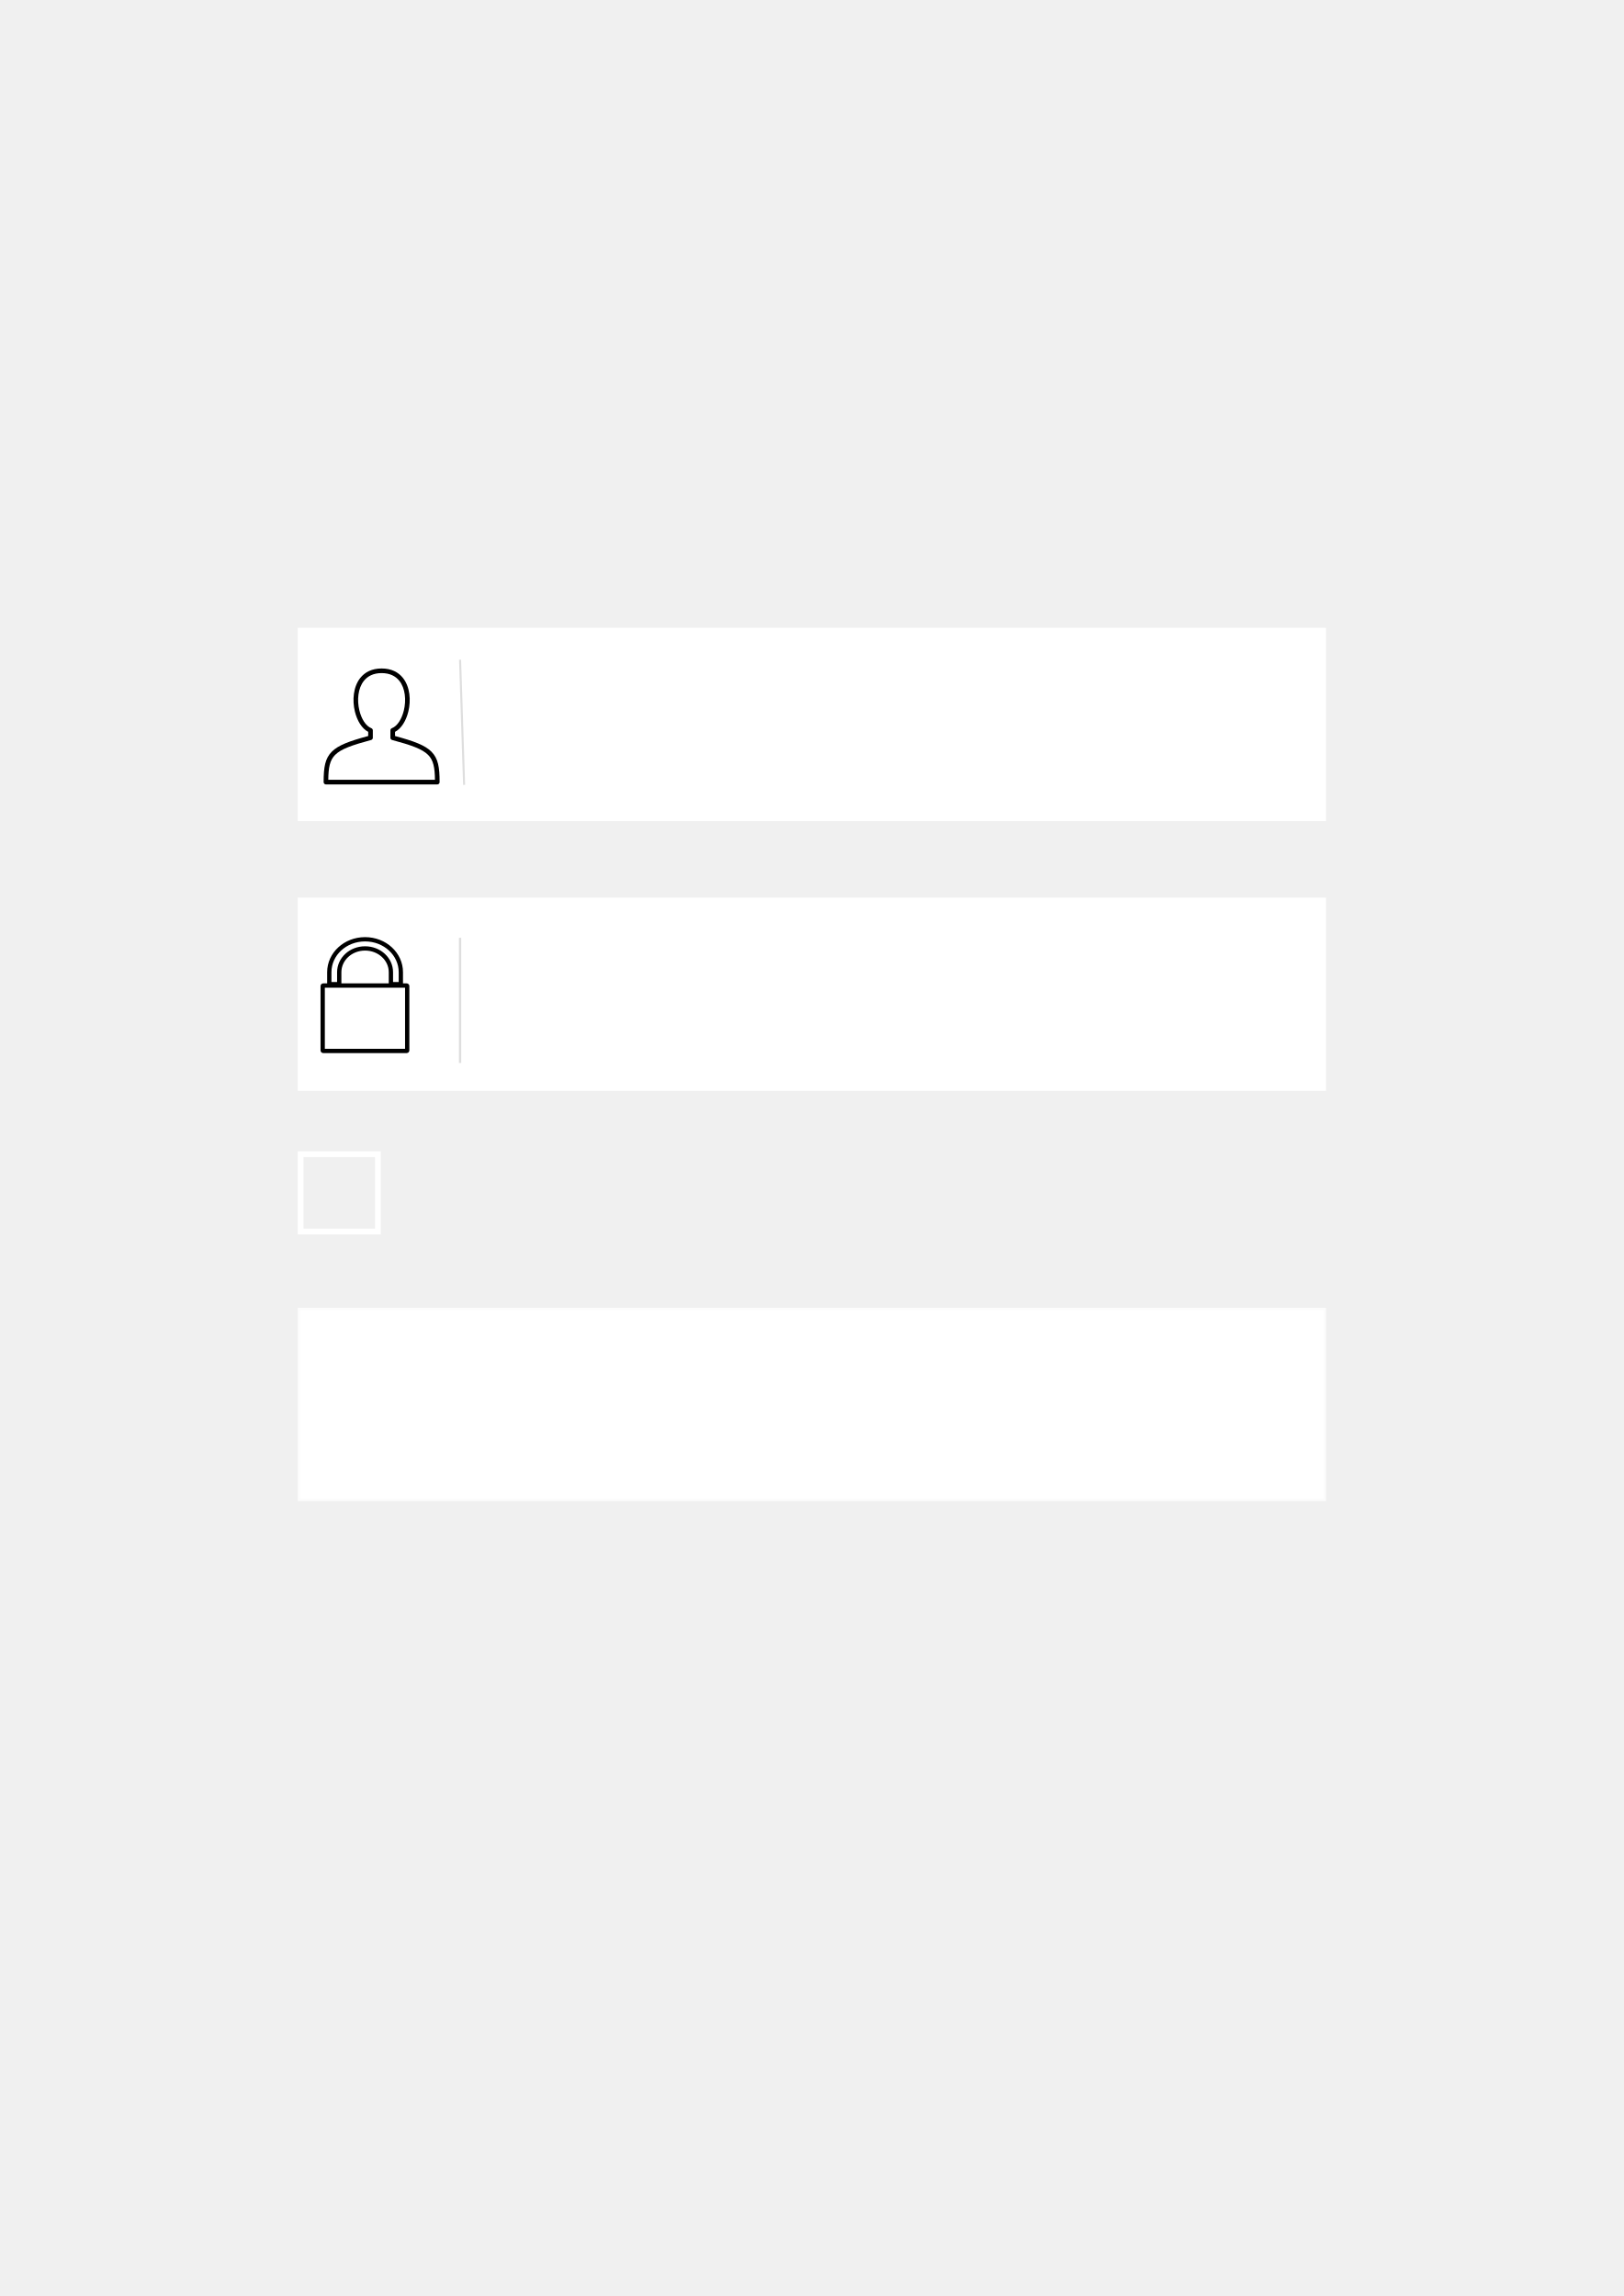
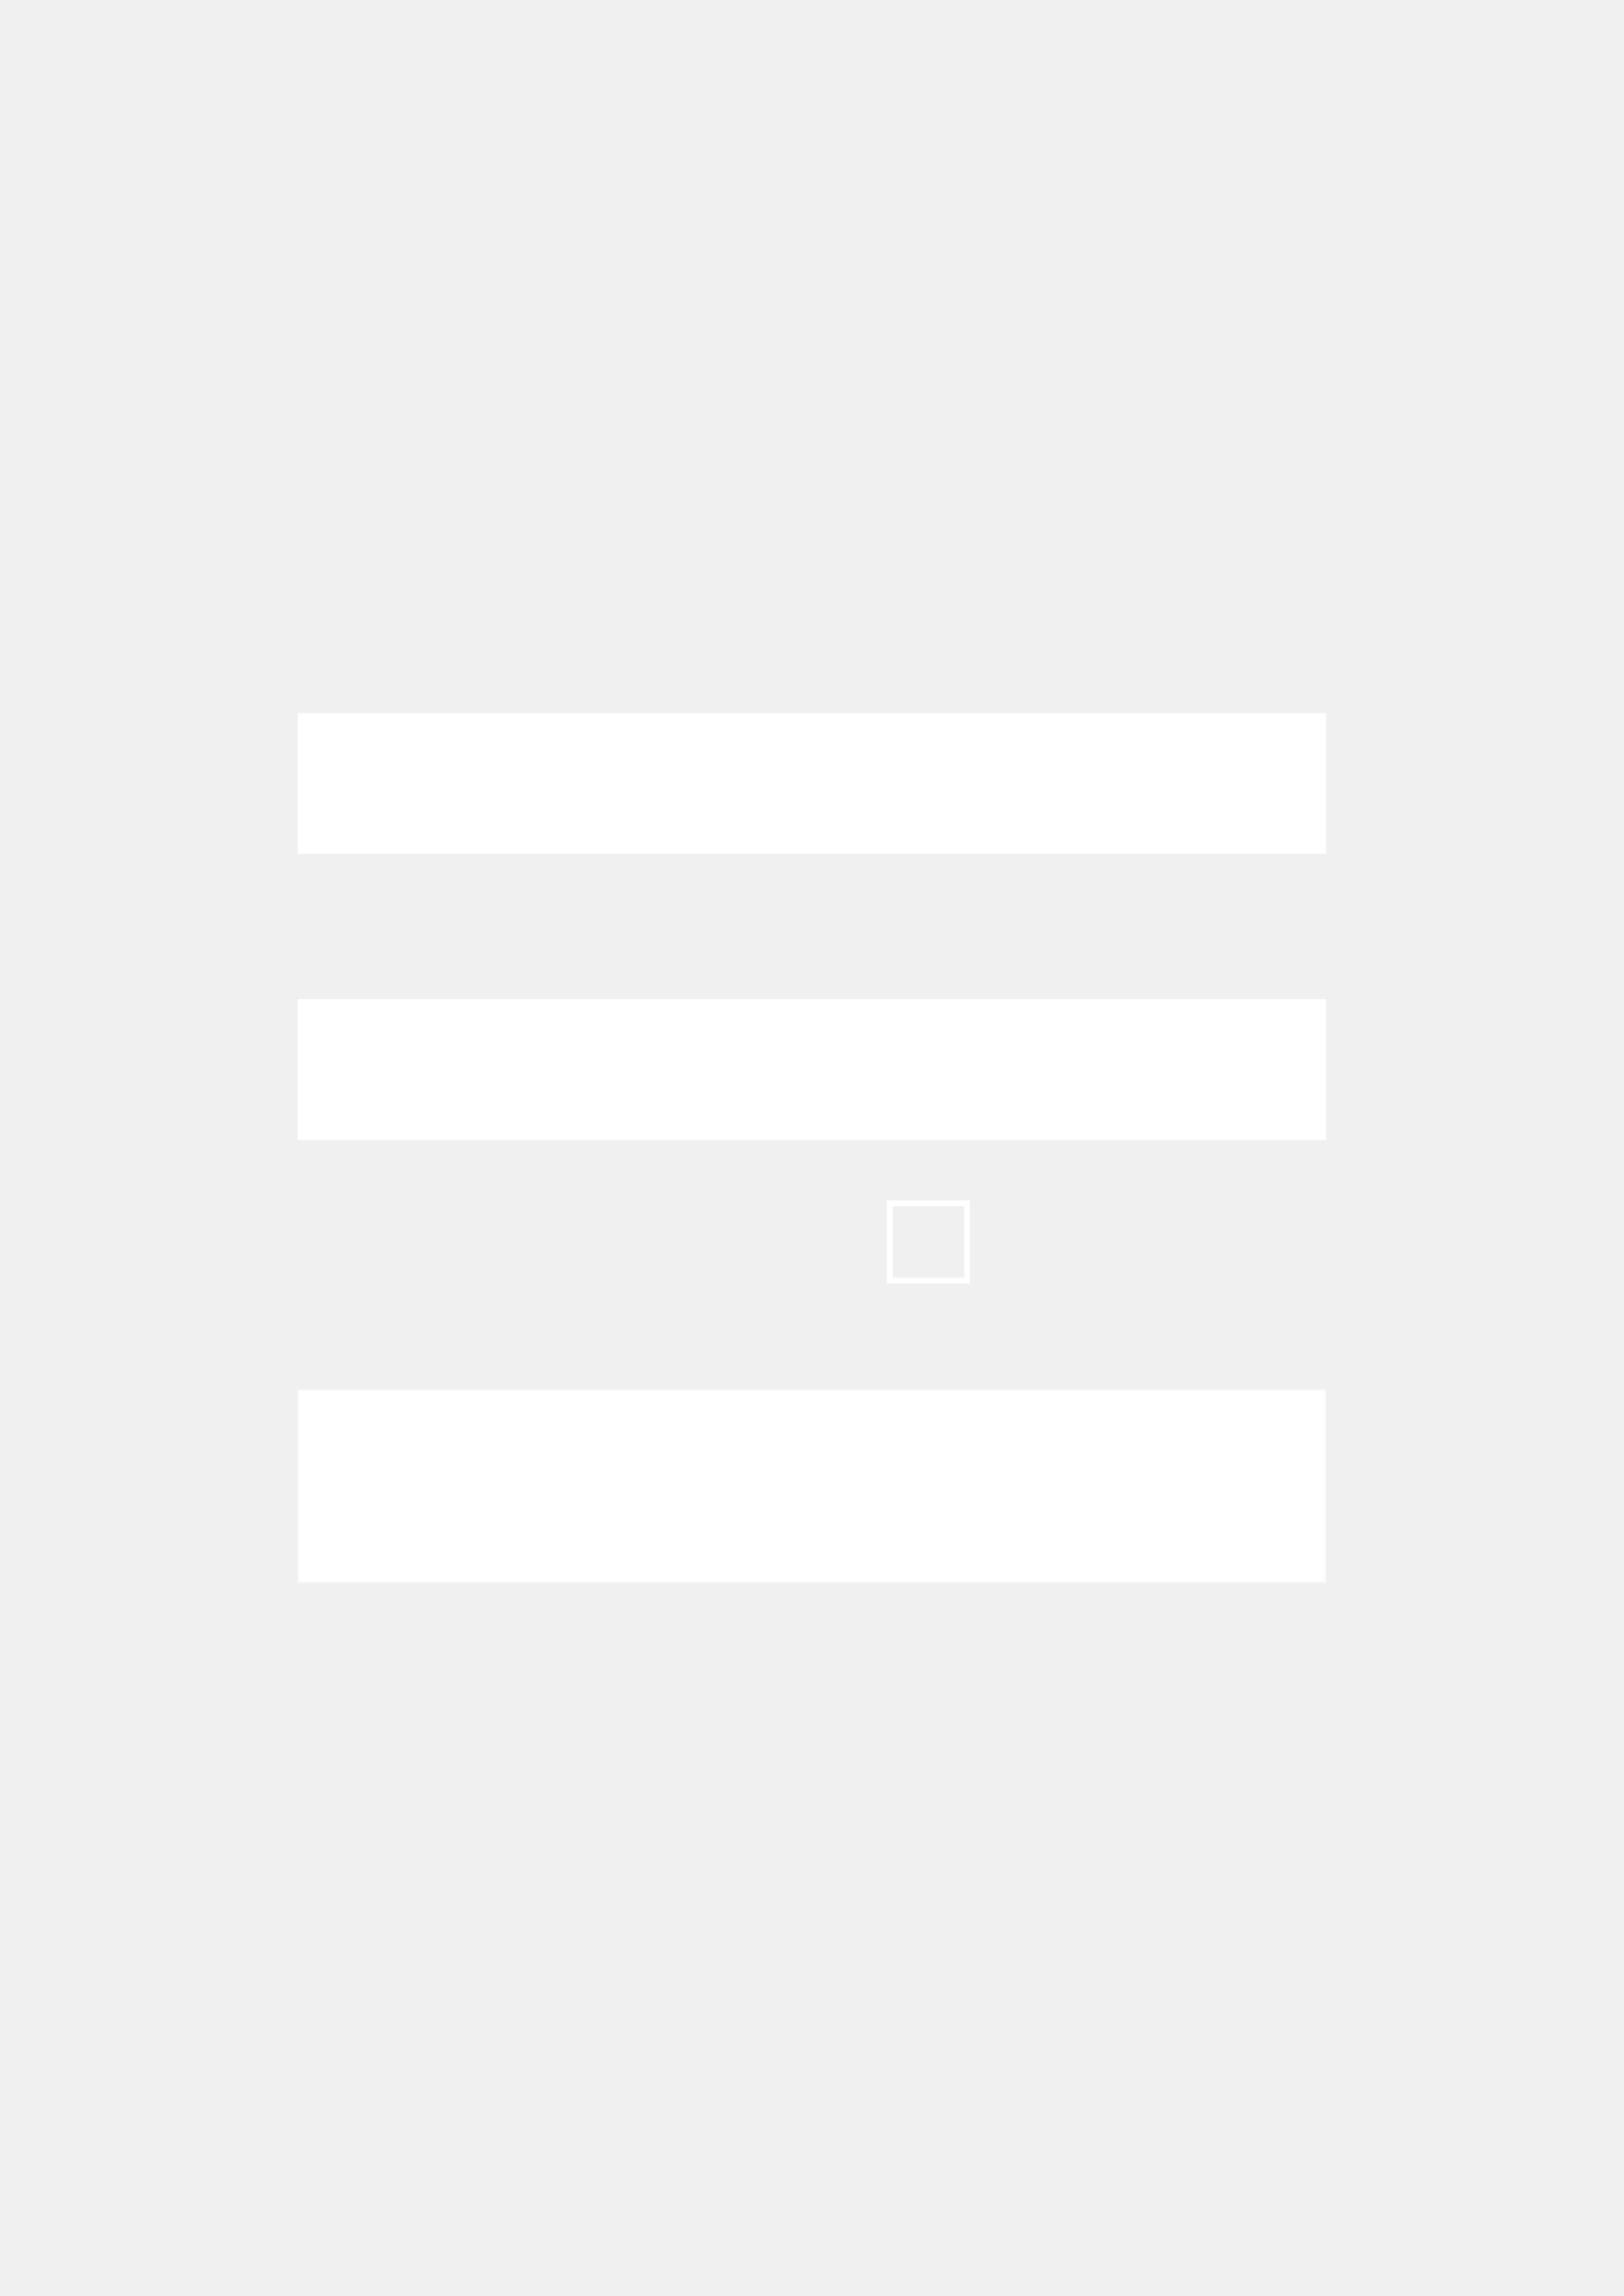
<svg xmlns="http://www.w3.org/2000/svg" width="210mm" height="297mm" viewBox="0 0 210 297" version="1.1" id="svg8">
  <defs id="defs2">
    <style id="style962" type="text/css">.fil0 {fill:#36BC9B} .fil3 {fill:white;fill-rule:nonzero} .fil1 {fill:#36BC9B;fill-opacity:0.502} .fil2 {fill:url(#a)}</style>
  </defs>
  <g id="layer1" style="display:inline">
-     <flowRoot xml:space="preserve" id="flowRoot825" style="font-style:normal;font-variant:normal;font-weight:bold;font-stretch:normal;font-size:100px;line-height:1.25;font-family:'Avenir Next';-inkscape-font-specification:'Avenir Next Bold';letter-spacing:0px;word-spacing:0px;fill:#000000;fill-opacity:1;stroke:none" transform="matrix(0.2645833,0,0,0.2645833,28.82026,22.13143)">
-       <flowRegion id="flowRegion827" style="font-style:normal;font-variant:normal;font-weight:bold;font-stretch:normal;font-size:100px;font-family:'Avenir Next';-inkscape-font-specification:'Avenir Next Bold'">
-         <rect id="rect829" width="617.484" height="140.068" x="9.864" y="19.728" style="font-style:normal;font-variant:normal;font-weight:bold;font-stretch:normal;font-size:100px;font-family:'Avenir Next';-inkscape-font-specification:'Avenir Next Bold'" />
-       </flowRegion>
-       <flowPara id="flowPara831" style="font-style:normal;font-variant:normal;font-weight:600;font-stretch:normal;font-family:'Avenir Next';-inkscape-font-specification:'Avenir Next Semi-Bold';fill:#ffffff;fill-opacity:1">Fencey That</flowPara>
-     </flowRoot>
-     <g id="g887" transform="translate(0,-19.57917)">
-       <rect y="100.794" x="38.5" height="25" width="133" id="rect10" style="opacity:1;fill:#ffffff;fill-opacity:1;stroke:none;stroke-width:2.759;stroke-linecap:butt;stroke-miterlimit:4;stroke-dasharray:none;stroke-opacity:1" />
-       <path style="clip-rule:evenodd;fill:#000000;fill-rule:nonzero;stroke:none;stroke-width:0.003;image-rendering:optimizeQuality;shape-rendering:geometricPrecision;text-rendering:geometricPrecision;fill-opacity:1" class="fil3" d="M 51.846,121.05 H 42.155 c -0.163,0 -0.299,-0.133 -0.299,-0.299 0,-1.915 0.184,-3.065 1.061,-3.942 0.827,-0.83 2.245,-1.357 4.704,-2.024 v -0.537 c -0.82,-0.425 -1.435,-1.446 -1.721,-2.626 -0.177,-0.728 -0.231,-1.524 -0.129,-2.276 0.102,-0.765 0.367,-1.49 0.823,-2.068 0.588,-0.741 1.49,-1.228 2.762,-1.228 1.272,0 2.173,0.486 2.762,1.228 0.456,0.578 0.721,1.303 0.823,2.068 0.102,0.752 0.048,1.548 -0.129,2.276 -0.286,1.18 -0.901,2.201 -1.721,2.626 v 0.537 c 2.459,0.667 3.878,1.194 4.704,2.024 0.878,0.878 1.061,2.027 1.061,3.942 0,0.167 -0.136,0.299 -0.299,0.299 z m -9.388,-0.599 h 13.796 c -0.017,-1.571 -0.194,-2.534 -0.884,-3.221 -0.755,-0.758 -2.156,-1.259 -4.639,-1.925 -0.136,-0.027 -0.238,-0.146 -0.238,-0.293 v -0.956 c 0,-0.119 0.071,-0.235 0.19,-0.279 0.721,-0.282 1.282,-1.204 1.548,-2.296 0.16,-0.66 0.211,-1.378 0.119,-2.058 -0.088,-0.663 -0.313,-1.286 -0.701,-1.772 -0.48,-0.605 -1.224,-1.003 -2.293,-1.003 -1.068,0 -1.813,0.398 -2.293,1.003 -0.388,0.486 -0.612,1.109 -0.701,1.772 -0.092,0.68 -0.041,1.398 0.119,2.058 0.262,1.085 0.82,2 1.534,2.289 0.119,0.041 0.204,0.153 0.204,0.286 v 0.956 c 0,0.133 -0.088,0.255 -0.221,0.289 -2.493,0.67 -3.898,1.17 -4.656,1.929 -0.69,0.687 -0.867,1.65 -0.884,3.221 z" id="path1007" />
-       <flowRoot transform="matrix(0.2645833,0,0,0.2645833,30.79613,40.19156)" style="font-style:normal;font-weight:normal;font-size:40px;line-height:1.25;font-family:sans-serif;letter-spacing:0px;word-spacing:0px;fill:#000000;fill-opacity:0.49;stroke:none;" id="flowRoot826" xml:space="preserve">
-         <flowRegion style="fill:#000000;fill-opacity:0.49;" id="flowRegion828">
-           <rect style="fill:#000000;fill-opacity:0.49;" y="256.463" x="140.068" height="100.612" width="512.926" id="rect830" />
+     <g id="g887" transform="translate(0,-13.22917)">
+       <rect y="105.463" x="38.5" height="18.214" width="133" id="rect10" style="opacity:1;fill:#ffffff;fill-opacity:1;stroke:none;stroke-width:2.355;stroke-linecap:butt;stroke-miterlimit:4;stroke-dasharray:none;stroke-opacity:1" />
+       <flowRoot transform="matrix(0.2645833,0,0,0.2645833,6.983621,41.2499)" style="font-style:normal;font-weight:normal;font-size:40px;line-height:1.25;font-family:sans-serif;letter-spacing:0px;word-spacing:0px;fill:#000000;fill-opacity:0.49;stroke:none" id="flowRoot826" xml:space="preserve">
+         <flowRegion style="fill:#000000;fill-opacity:0.49" id="flowRegion828">
+           <rect style="fill:#000000;fill-opacity:0.49" y="256.463" x="140.068" height="100.612" width="512.926" id="rect830" />
        </flowRegion>
-         <flowPara style="font-style:normal;font-variant:normal;font-weight:500;font-stretch:normal;font-family:'Avenir Next';-inkscape-font-specification:'Avenir Next Medium';fill:#000000;fill-opacity:0.49;" id="flowPara832">Username or email</flowPara>
-       </flowRoot>
-       <path id="path834" d="m 59.504,104.923 0.522,16.181" style="fill:none;stroke:#000000;stroke-width:0.265px;stroke-linecap:butt;stroke-linejoin:miter;stroke-opacity:0.129" />
-     </g>
-     <g id="g898" transform="translate(0,-25.40001)">
-       <rect transform="scale(-1)" y="-166.512" x="-171.5" height="25" width="133" id="rect823" style="opacity:1;fill:#ffffff;fill-opacity:1;fill-rule:nonzero;stroke:none;stroke-width:0.77;stroke-linecap:butt;stroke-miterlimit:4;stroke-dasharray:none;stroke-opacity:1" />
-       <g transform="matrix(0.1276963,0,0,0.1276963,39.77167,145.3677)" id="g956" style="fill:none;fill-rule:evenodd;stroke:#000000;stroke-width:4.348;stroke-linecap:round;stroke-linejoin:round;stroke-miterlimit:4;stroke-dasharray:none;stroke-opacity:1">
-         <rect style="fill:none;stroke:#000000;stroke-width:4.348;stroke-miterlimit:4;stroke-dasharray:none;stroke-opacity:1" id="rect952" ry="0.5" rx="0.5" height="66.259" width="85.603" y="58.859" x="15.375" />
-         <path style="fill:none;stroke:#000000;stroke-width:4.348;stroke-miterlimit:4;stroke-dasharray:none;stroke-opacity:1" id="path954" d="M 58.301,12 C 38.229,12 22.07,26.891 22.07,45.389 V 57.488 H 32.134 V 45.389 c 0,-13.359 11.67,-24.114 26.167,-24.114 14.496,0 26.167,10.755 26.167,24.114 V 57.48 H 94.532 V 45.389 C 94.532,26.892 78.373,12 58.301,12 Z" />
-       </g>
-       <path id="path856" d="m 59.504,146.707 v 16.19" style="fill:none;stroke:#000000;stroke-width:0.295px;stroke-linecap:butt;stroke-linejoin:miter;stroke-opacity:0.129" />
-       <flowRoot transform="matrix(0.2645833,0,0,0.2645833,29.17729,-51.67487)" style="font-style:normal;font-weight:normal;font-size:40px;line-height:1.25;font-family:sans-serif;letter-spacing:0px;word-spacing:0px;fill:#000005;fill-opacity:0.49;stroke:none;" id="flowRoot870" xml:space="preserve">
-         <flowRegion id="flowRegion872" style="fill:#000005;fill-opacity:0.49;">
-           <rect y="755.58" x="145.987" height="145.987" width="548.437" id="rect874" style="fill:#000005;fill-opacity:0.49;" />
-         </flowRegion>
-         <flowPara style="font-style:normal;font-variant:normal;font-weight:500;font-stretch:normal;font-family:'Avenir Next';-inkscape-font-specification:'Avenir Next Medium';fill:#000005;fill-opacity:0.49;" id="flowPara876">Password</flowPara>
+         <flowPara style="font-style:normal;font-variant:normal;font-weight:500;font-stretch:normal;font-family:'Avenir Next';-inkscape-font-specification:'Avenir Next Medium';fill:#000000;fill-opacity:0.49" id="flowPara832">Enter email</flowPara>
      </flowRoot>
    </g>
-     <g id="g925" transform="translate(0,3.704167)">
+     <g id="g898" transform="translate(0,-19.05001)">
+       <rect transform="scale(-1)" y="-166.512" x="-171.5" height="18.214" width="133" id="rect823" style="opacity:1;fill:#ffffff;fill-opacity:1;fill-rule:nonzero;stroke:none;stroke-width:0.658;stroke-linecap:butt;stroke-miterlimit:4;stroke-dasharray:none;stroke-opacity:1" />
+       <flowRoot transform="matrix(0.2645833,0,0,0.2645833,5.364773,-47.9707)" style="font-style:normal;font-weight:normal;font-size:40px;line-height:1.25;font-family:sans-serif;letter-spacing:0px;word-spacing:0px;fill:#000005;fill-opacity:0.49;stroke:none" id="flowRoot870" xml:space="preserve">
+         <flowRegion id="flowRegion872" style="fill:#000005;fill-opacity:0.49">
+           <rect y="755.58" x="145.987" height="145.987" width="548.437" id="rect874" style="fill:#000005;fill-opacity:0.49" />
+         </flowRegion>
+         <flowPara style="font-style:normal;font-variant:normal;font-weight:500;font-stretch:normal;font-family:'Avenir Next';-inkscape-font-specification:'Avenir Next Medium';fill:#000005;fill-opacity:0.49" id="flowPara876">Password</flowPara>
+       </flowRoot>
+     </g>
+     <g id="g925" transform="translate(0,14.2875)">
      <rect y="165.784" x="38.815" height="24.37" width="132.37" id="rect878" style="opacity:1;fill:#ffffff;fill-opacity:1;fill-rule:nonzero;stroke:#ffffff;stroke-width:0.63;stroke-linecap:butt;stroke-miterlimit:4;stroke-dasharray:none;stroke-opacity:0.784" />
-       <flowRoot transform="matrix(0.2645833,0,0,0.2645833,47.93003,-63.06459)" style="font-style:normal;font-weight:normal;font-size:40px;line-height:1.25;font-family:sans-serif;letter-spacing:0px;word-spacing:0px;fill:#329664;fill-opacity:1;stroke:none" id="flowRoot902" xml:space="preserve">
+       <flowRoot transform="matrix(0.2645833,0,0,0.2645833,49.69392,-63.06459)" style="font-style:normal;font-weight:normal;font-size:40px;line-height:1.25;font-family:sans-serif;letter-spacing:0px;word-spacing:0px;fill:#329664;fill-opacity:1;stroke:none" id="flowRoot902" xml:space="preserve">
        <flowRegion style="fill:#329664;fill-opacity:1" id="flowRegion904">
          <rect style="fill:#329664;fill-opacity:1" y="881.839" x="140.068" height="149.932" width="437.96" id="rect906" />
        </flowRegion>
-         <flowPara style="font-style:normal;font-variant:normal;font-weight:500;font-stretch:normal;font-size:53.333px;font-family:'Avenir Next';-inkscape-font-specification:'Avenir Next Medium';fill:#329664;fill-opacity:1" id="flowPara908">Log in</flowPara>
+         <flowPara style="font-style:normal;font-variant:normal;font-weight:500;font-stretch:normal;font-size:53.333px;font-family:'Avenir Next';-inkscape-font-specification:'Avenir Next Medium';fill:#329664;fill-opacity:1" id="flowPara908">Login</flowPara>
      </flowRoot>
    </g>
-     <g id="g947" transform="translate(0,1.5875)">
-       <rect y="147.717" x="38.875" height="10" width="10" id="rect918" style="opacity:1;fill:none;fill-opacity:0.686;fill-rule:nonzero;stroke:#ffffff;stroke-width:0.75;stroke-linecap:butt;stroke-miterlimit:4;stroke-dasharray:none;stroke-opacity:1" />
+     <g id="g947" transform="translate(-12.7,7.9375)">
+       <rect y="147.717" x="127.775" height="10" width="10" id="rect918" style="opacity:1;fill:none;fill-opacity:0.686;fill-rule:nonzero;stroke:#ffffff;stroke-width:0.75;stroke-linecap:butt;stroke-miterlimit:4;stroke-dasharray:none;stroke-opacity:1" />
      <flowRoot transform="matrix(0.2645833,0,0,0.2645833,-2.087874,-102.3058)" style="font-style:normal;font-weight:normal;font-size:40px;line-height:1.25;font-family:sans-serif;letter-spacing:0px;word-spacing:0px;fill:#000000;fill-opacity:1;stroke:none" id="flowRoot934" xml:space="preserve">
        <flowRegion id="flowRegion936">
          <rect y="942.995" x="203.198" height="106.531" width="518.845" id="rect938" />
        </flowRegion>
        <flowPara style="font-style:normal;font-variant:normal;font-weight:500;font-stretch:normal;font-family:'Avenir Next';-inkscape-font-specification:'Avenir Next Medium';fill:#ffffff;fill-opacity:1" id="flowPara940">Remember me</flowPara>
      </flowRoot>
    </g>
-     <flowRoot xml:space="preserve" id="flowRoot949" style="font-style:normal;font-weight:normal;font-size:40px;line-height:1.25;font-family:sans-serif;letter-spacing:0px;word-spacing:0px;fill:#b4b4b4;fill-opacity:1;stroke:none" transform="matrix(0.2645833,0,0,0.2645833,100.7399,-64.68089)">
-       <flowRegion id="flowRegion951" style="fill:#b4b4b4;fill-opacity:1">
-         <rect id="rect953" width="406.396" height="67.075" x="67.075" y="1006.125" style="fill:#b4b4b4;fill-opacity:1" />
+     <flowRoot xml:space="preserve" id="flowRoot50" style="font-style:normal;font-weight:normal;font-size:40px;line-height:1.25;font-family:sans-serif;letter-spacing:0px;word-spacing:0px;fill:#000000;fill-opacity:1;stroke:none" transform="matrix(0.2645833,0,0,0.2645833,-0.5867493,-216.1237)">
+       <flowRegion id="flowRegion52">
+         <rect id="rect54" width="747.689" height="317.62" x="33.537" y="842.383" />
      </flowRegion>
-       <flowPara id="flowPara955" style="font-style:normal;font-variant:normal;font-weight:500;font-stretch:normal;font-family:'Avenir Next';-inkscape-font-specification:'Avenir Next Medium';fill:#b4b4b4;fill-opacity:1">Password?</flowPara>
+       <flowPara id="flowPara56" style="font-style:normal;font-variant:normal;font-weight:600;font-stretch:normal;font-size:100px;font-family:'Avenir Next';-inkscape-font-specification:'Avenir Next Semi-Bold';fill:#ffffff;fill-opacity:1">Cavalry Fence</flowPara>
+       <flowPara id="flowPara58" style="font-style:normal;font-variant:normal;font-weight:600;font-stretch:normal;font-size:100px;font-family:'Avenir Next';-inkscape-font-specification:'Avenir Next Semi-Bold';fill:#ffffff;fill-opacity:1">Builder</flowPara>
    </flowRoot>
-     <flowRoot xml:space="preserve" id="flowRoot860" style="font-style:normal;font-weight:normal;font-size:40px;line-height:1.25;font-family:sans-serif;letter-spacing:0px;word-spacing:0px;fill:#e1e1e1;fill-opacity:1;stroke:none" transform="matrix(0.2645833,0,0,0.2645833,0.5219684,-41.48575)">
-       <flowRegion id="flowRegion862" style="fill:#e1e1e1;fill-opacity:1">
-         <rect id="rect864" width="570.137" height="114.422" x="155.851" y="915.376" style="fill:#e1e1e1;fill-opacity:1" />
+     <flowRoot xml:space="preserve" id="flowRoot868" style="font-style:normal;font-weight:normal;font-size:40px;line-height:1.25;font-family:sans-serif;letter-spacing:0px;word-spacing:0px;fill:#000000;fill-opacity:1;stroke:none" transform="matrix(0.2645833,0,0,0.2645833,38.23389,-12.17084)">
+       <flowRegion id="flowRegion870">
+         <rect id="rect872" width="432.042" height="149.932" x="142.041" y="830.546" />
      </flowRegion>
-       <flowPara id="flowPara866" style="font-style:normal;font-variant:normal;font-weight:500;font-stretch:normal;font-family:'Avenir Next';-inkscape-font-specification:'Avenir Next Medium';fill:#e1e1e1;fill-opacity:1">Sign up</flowPara>
+       <flowPara id="flowPara874" style="font-style:normal;font-variant:normal;font-weight:500;font-stretch:normal;font-size:26.667px;font-family:'Avenir Next';-inkscape-font-specification:'Avenir Next Medium';fill:#ffffff;fill-opacity:1">Forgot password?</flowPara>
+     </flowRoot>
+     <flowRoot transform="matrix(0.2645833,0,0,0.2645833,39.77288,-1.058333)" style="font-style:normal;font-weight:normal;font-size:40px;line-height:1.25;font-family:sans-serif;letter-spacing:0px;word-spacing:0px;fill:#000000;fill-opacity:1;stroke:none" id="flowRoot882" xml:space="preserve">
+       <flowRegion id="flowRegion878">
+         <rect y="830.546" x="142.041" height="149.932" width="432.042" id="rect876" />
+       </flowRegion>
+       <flowPara style="font-style:normal;font-variant:normal;font-weight:500;font-stretch:normal;font-size:26.667px;font-family:'Avenir Next';-inkscape-font-specification:'Avenir Next Medium';fill:#ffffff;fill-opacity:1" id="flowPara880">Request Account</flowPara>
+     </flowRoot>
+     <flowRoot xml:space="preserve" id="flowRoot884" style="font-style:normal;font-weight:normal;font-size:40px;line-height:1.25;font-family:sans-serif;letter-spacing:0px;word-spacing:0px;fill:#000000;fill-opacity:1;stroke:none" transform="matrix(0.2645833,0,0,0.2645833,-5.205287,-159.6359)">
+       <flowRegion id="flowRegion886">
+         <rect id="rect888" width="432.042" height="122.313" x="165.715" y="903.54" />
+       </flowRegion>
+       <flowPara id="flowPara890" style="font-style:normal;font-variant:normal;font-weight:500;font-stretch:normal;font-family:'Avenir Next';-inkscape-font-specification:'Avenir Next Medium';fill:#ffffff;fill-opacity:1">Email Address</flowPara>
+     </flowRoot>
+     <flowRoot transform="matrix(0.2645833,0,0,0.2645833,-5.205287,-122.594)" style="font-style:normal;font-weight:normal;font-size:40px;line-height:1.25;font-family:sans-serif;letter-spacing:0px;word-spacing:0px;fill:#000000;fill-opacity:1;stroke:none" id="flowRoot898" xml:space="preserve">
+       <flowRegion id="flowRegion894">
+         <rect y="903.54" x="165.715" height="122.313" width="432.042" id="rect892" />
+       </flowRegion>
+       <flowPara style="font-style:normal;font-variant:normal;font-weight:500;font-stretch:normal;font-family:'Avenir Next';-inkscape-font-specification:'Avenir Next Medium';fill:#ffffff;fill-opacity:1" id="flowPara896">Password</flowPara>
    </flowRoot>
  </g>
</svg>
